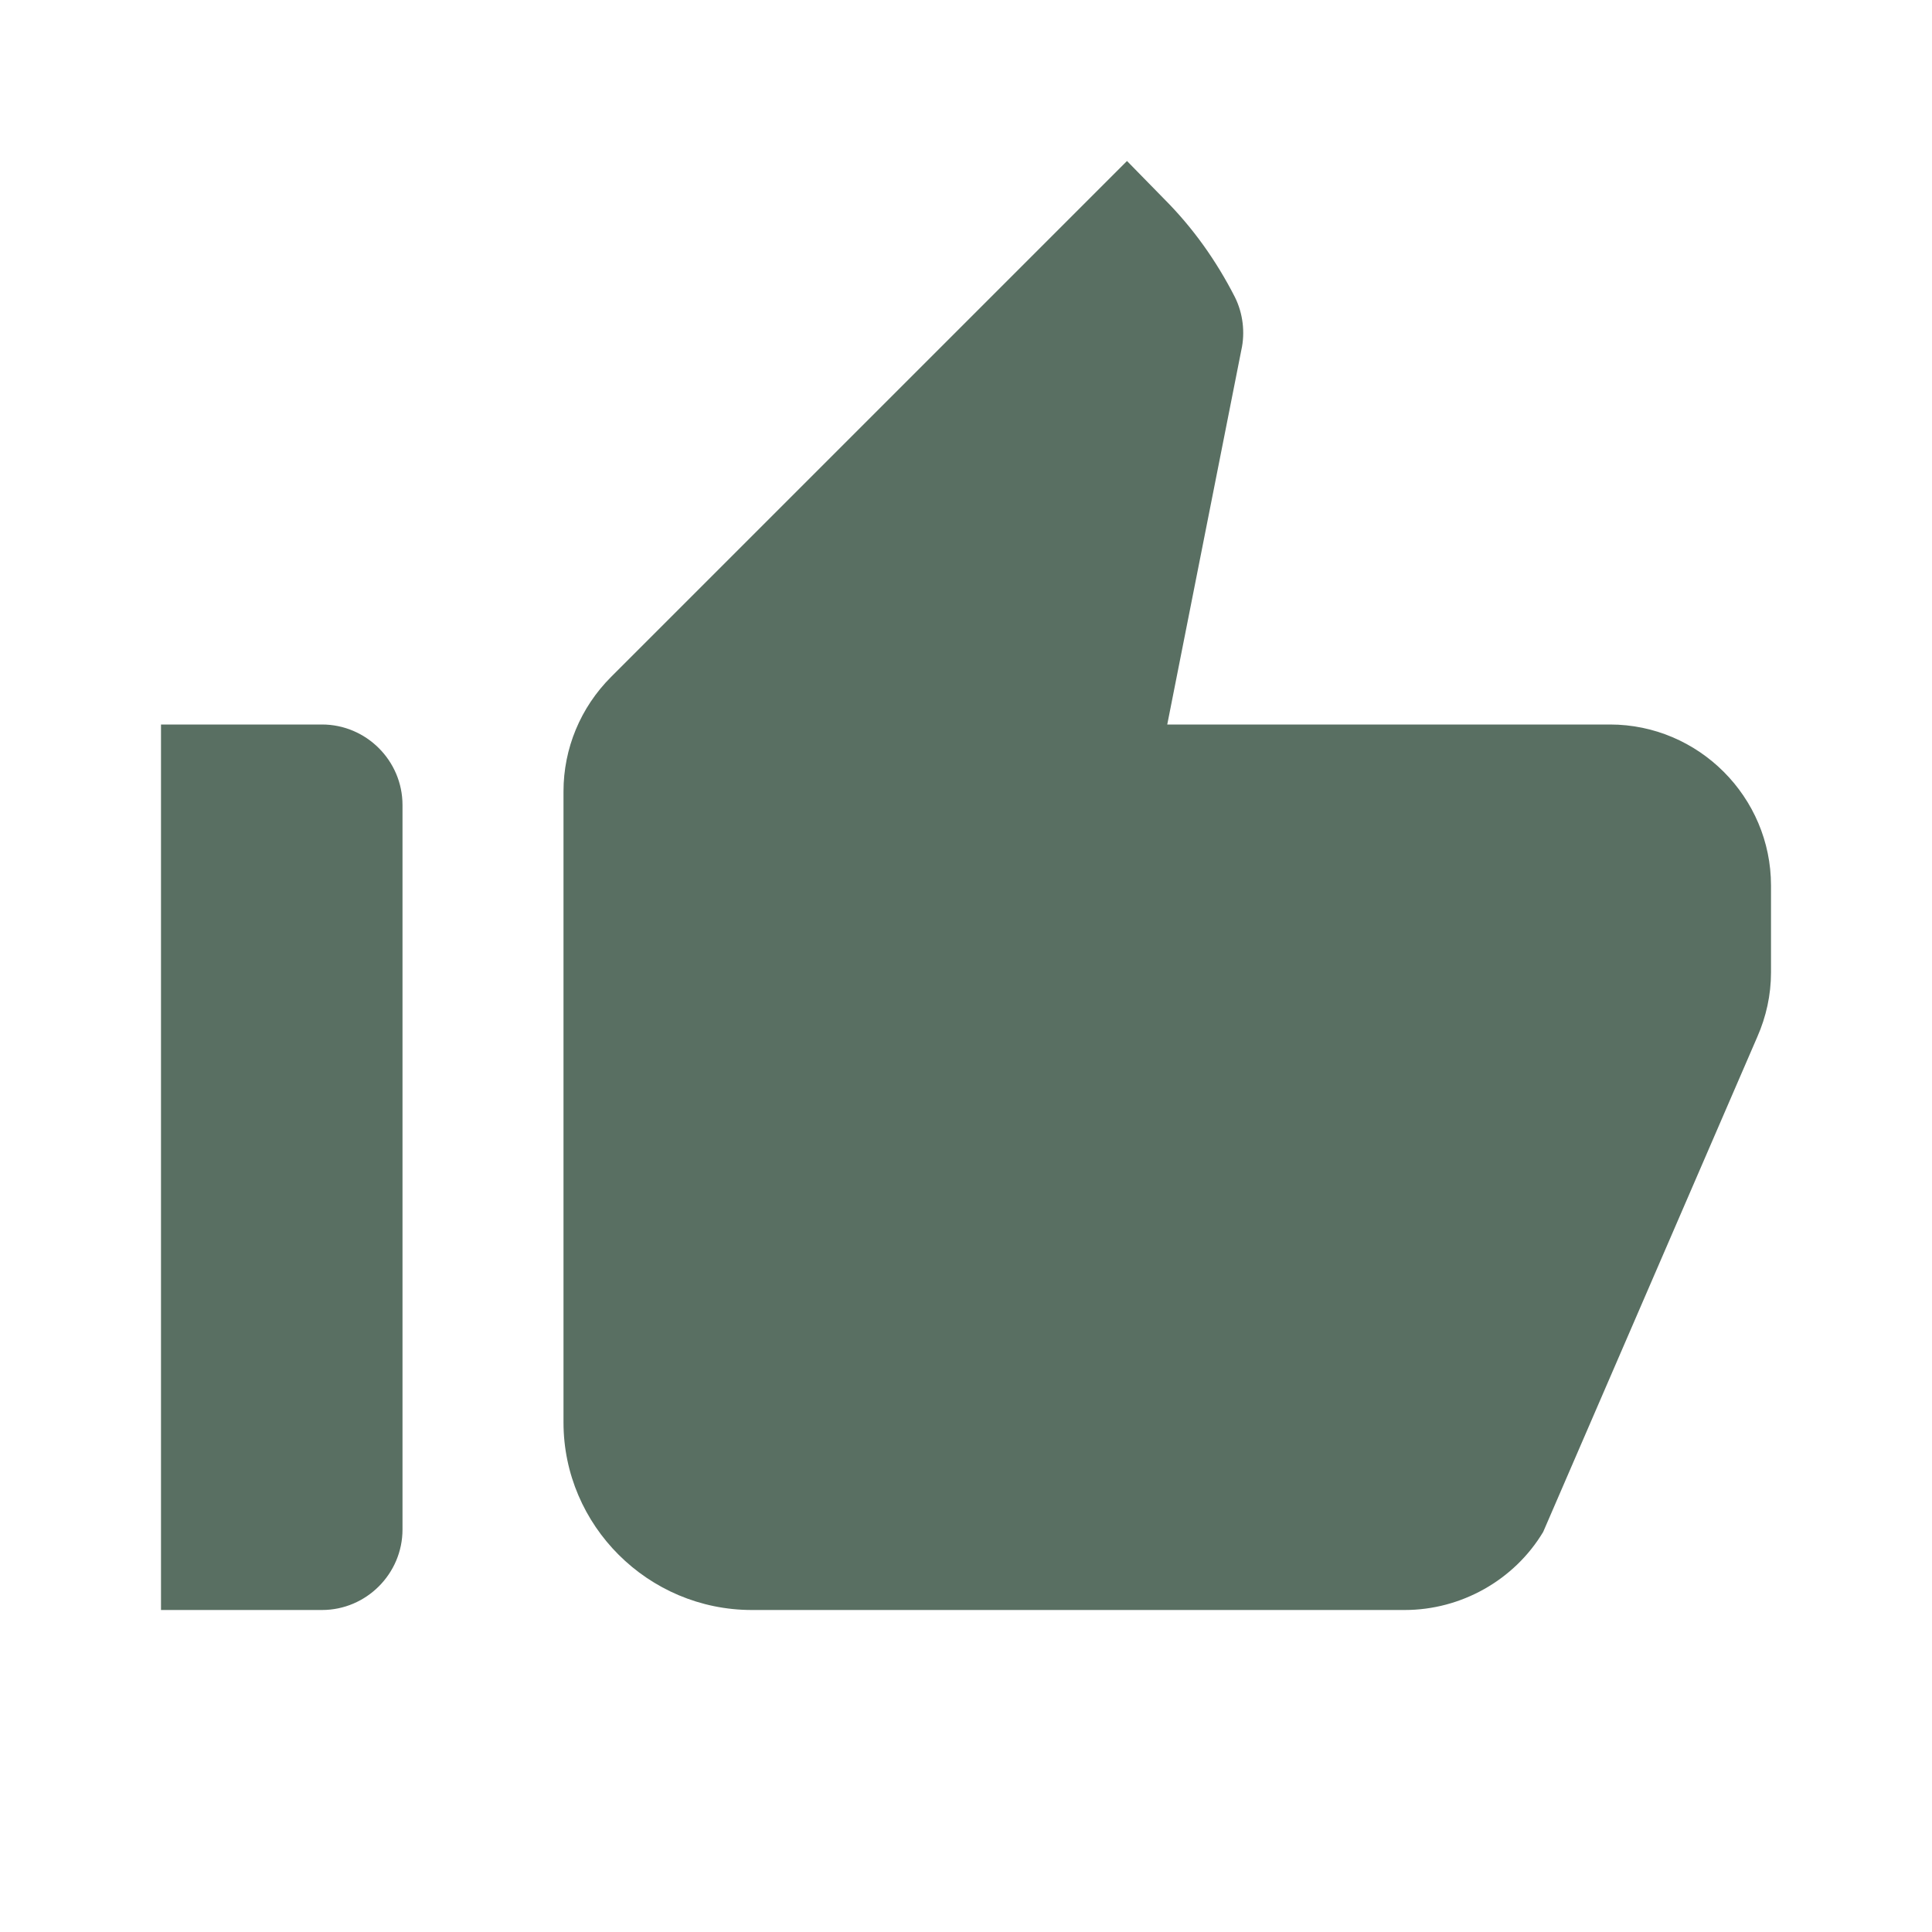
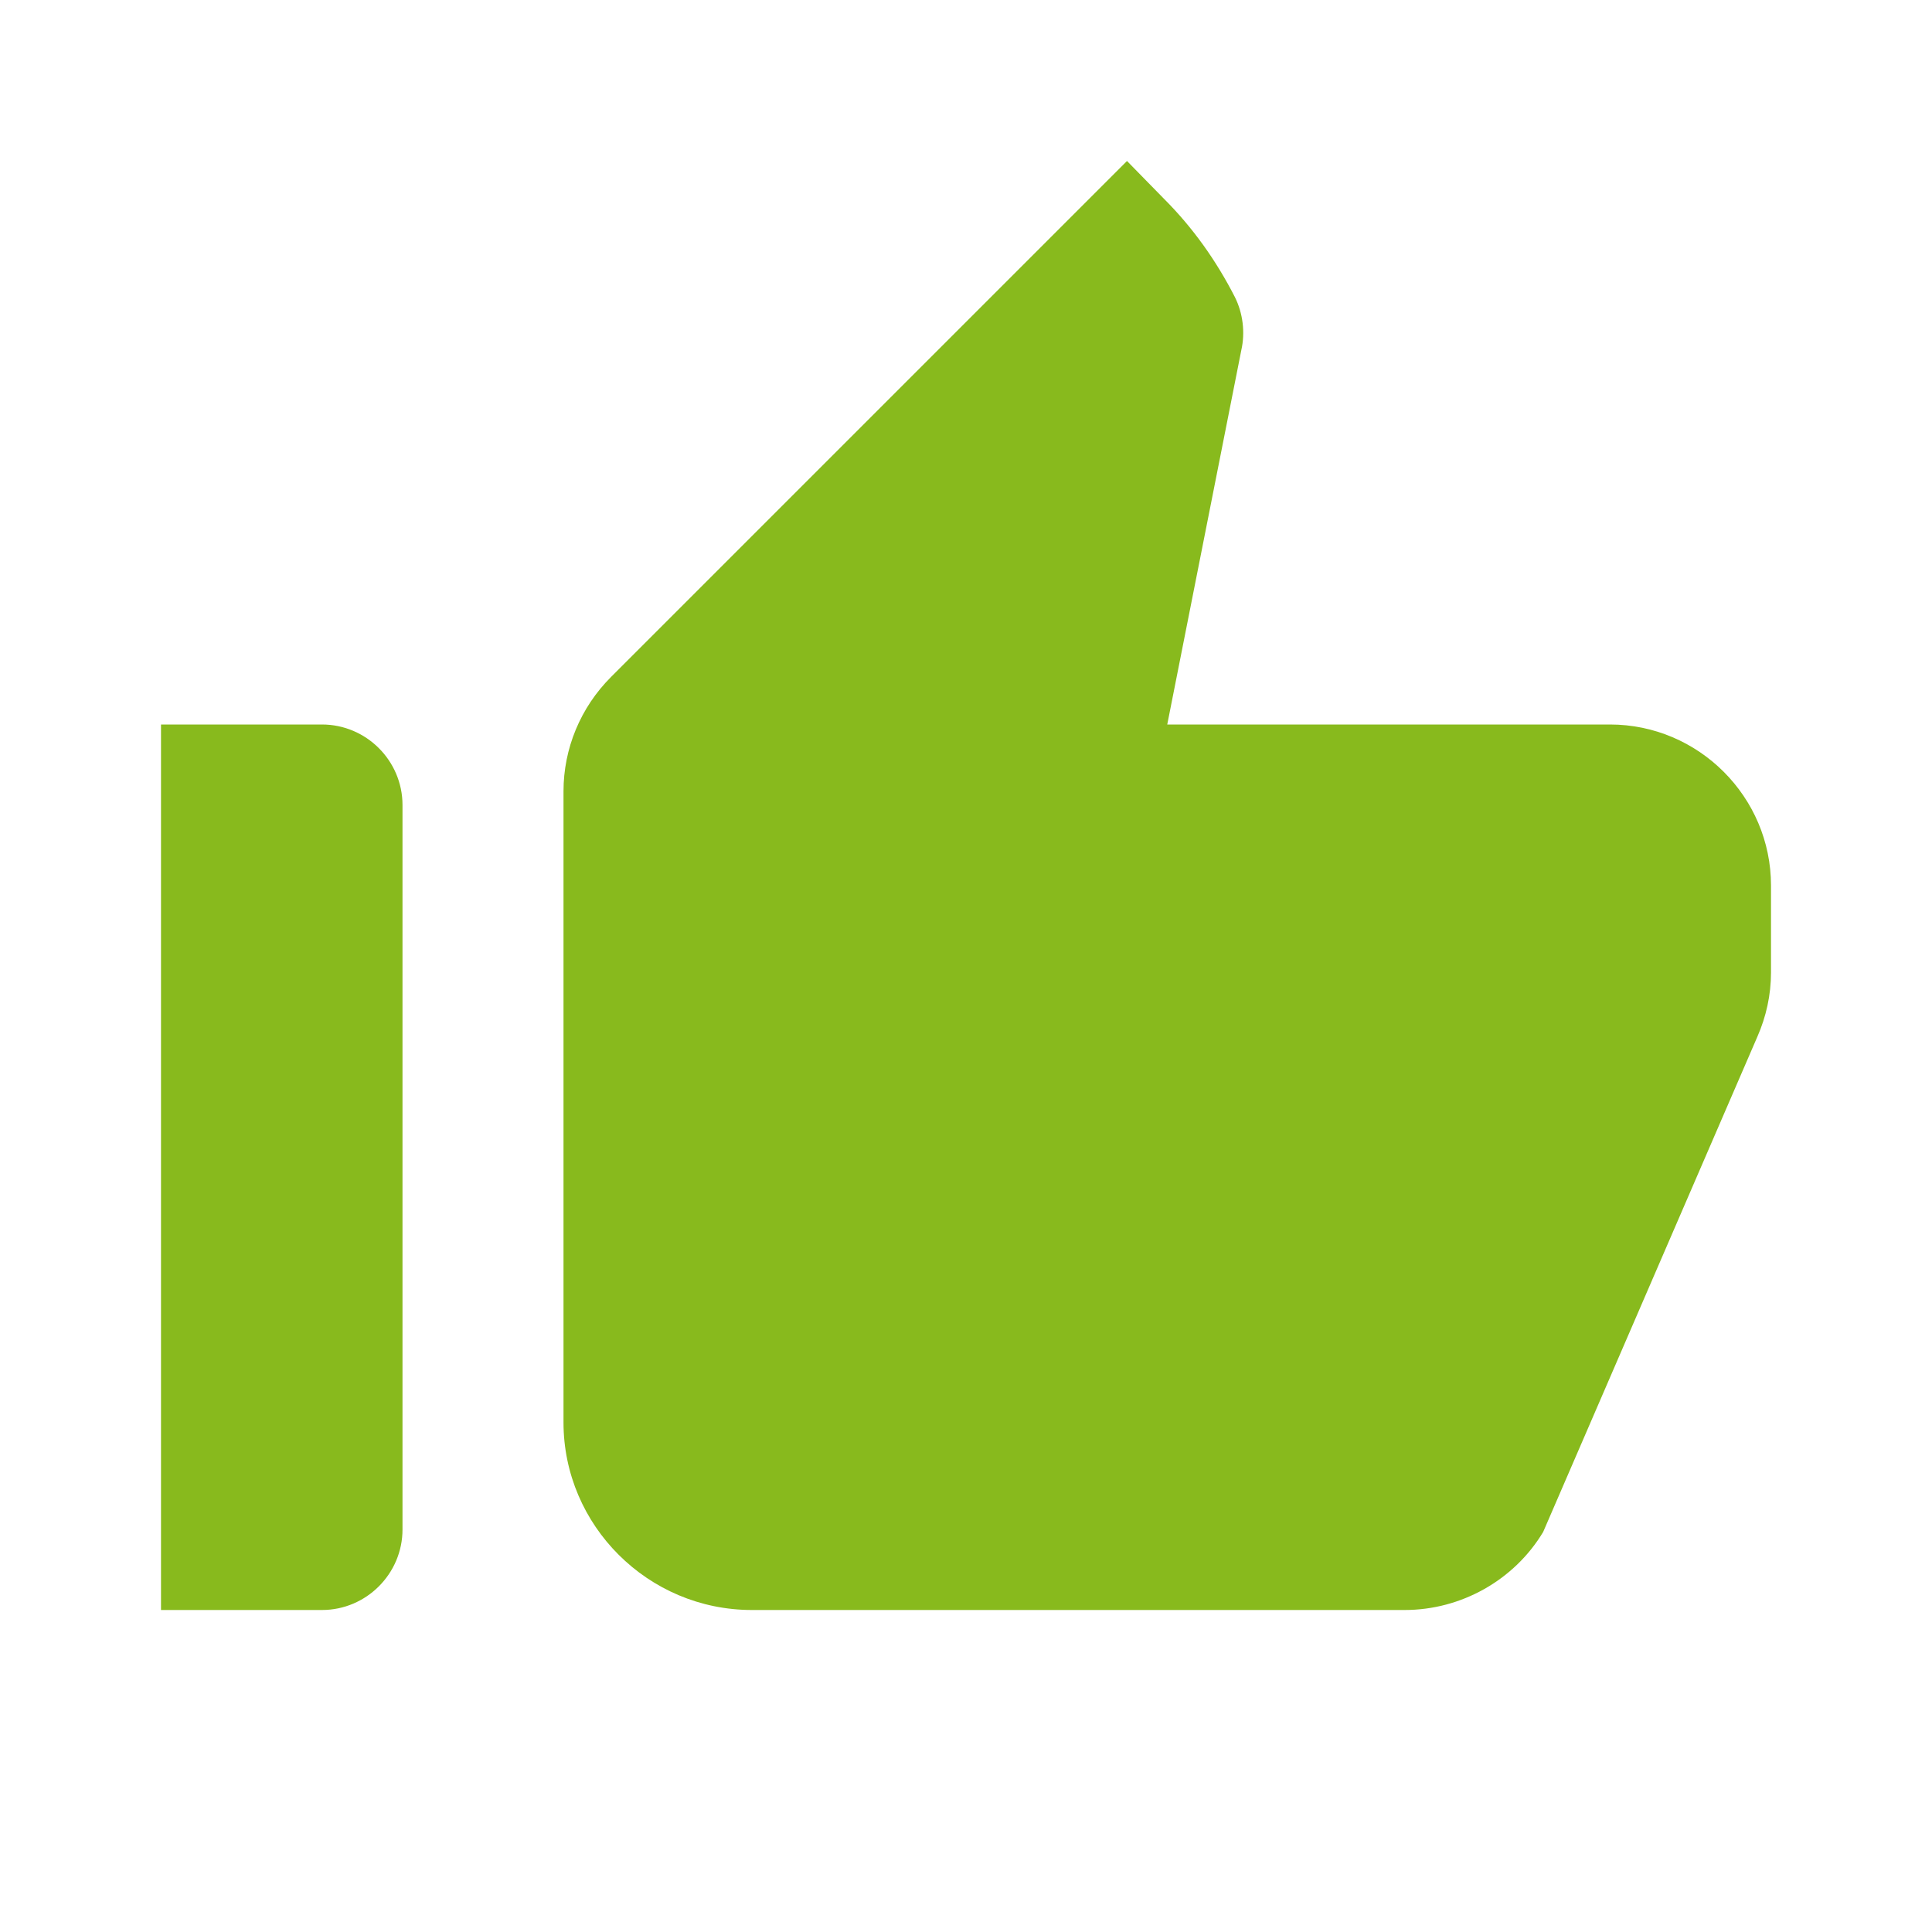
<svg xmlns="http://www.w3.org/2000/svg" width="24" height="24" viewBox="0 0 24 24" id="svg2" version="1.1">
  <defs id="defs10" />
  <path fill="none" d="M24 24H0V0h24v24z" id="path4" />
-   <path d="M2 20h2c.55 0 1-.45 1-1v-9c0-.55-.45-1-1-1H2v11zm19.83-7.12c.11-.25.17-.52.17-.8V11c0-1.1-.9-2-2-2h-5.5l.92-4.65c.05-.22.02-.46-.08-.66-.23-.45-.52-.86-.88-1.22L14 2 7.59 8.41C7.21 8.79 7 9.3 7 9.83v7.84C7 18.95 8.05 20 9.34 20h8.11c.7 0 1.36-.37 1.72-.97l2.66-6.15z" id="path6" style="fill:#596f62;fill-opacity:1" />
+   <path d="M2 20h2c.55 0 1-.45 1-1v-9c0-.55-.45-1-1-1H2v11zm19.83-7.12c.11-.25.17-.52.17-.8V11c0-1.1-.9-2-2-2h-5.5l.92-4.65c.05-.22.02-.46-.08-.66-.23-.45-.52-.86-.88-1.22L14 2 7.59 8.41C7.21 8.79 7 9.3 7 9.83v7.84C7 18.95 8.05 20 9.34 20h8.11c.7 0 1.36-.37 1.72-.97l2.66-6.15z" id="path6" style="fill:#88ba1d;fill-opacity:1" />
</svg>
